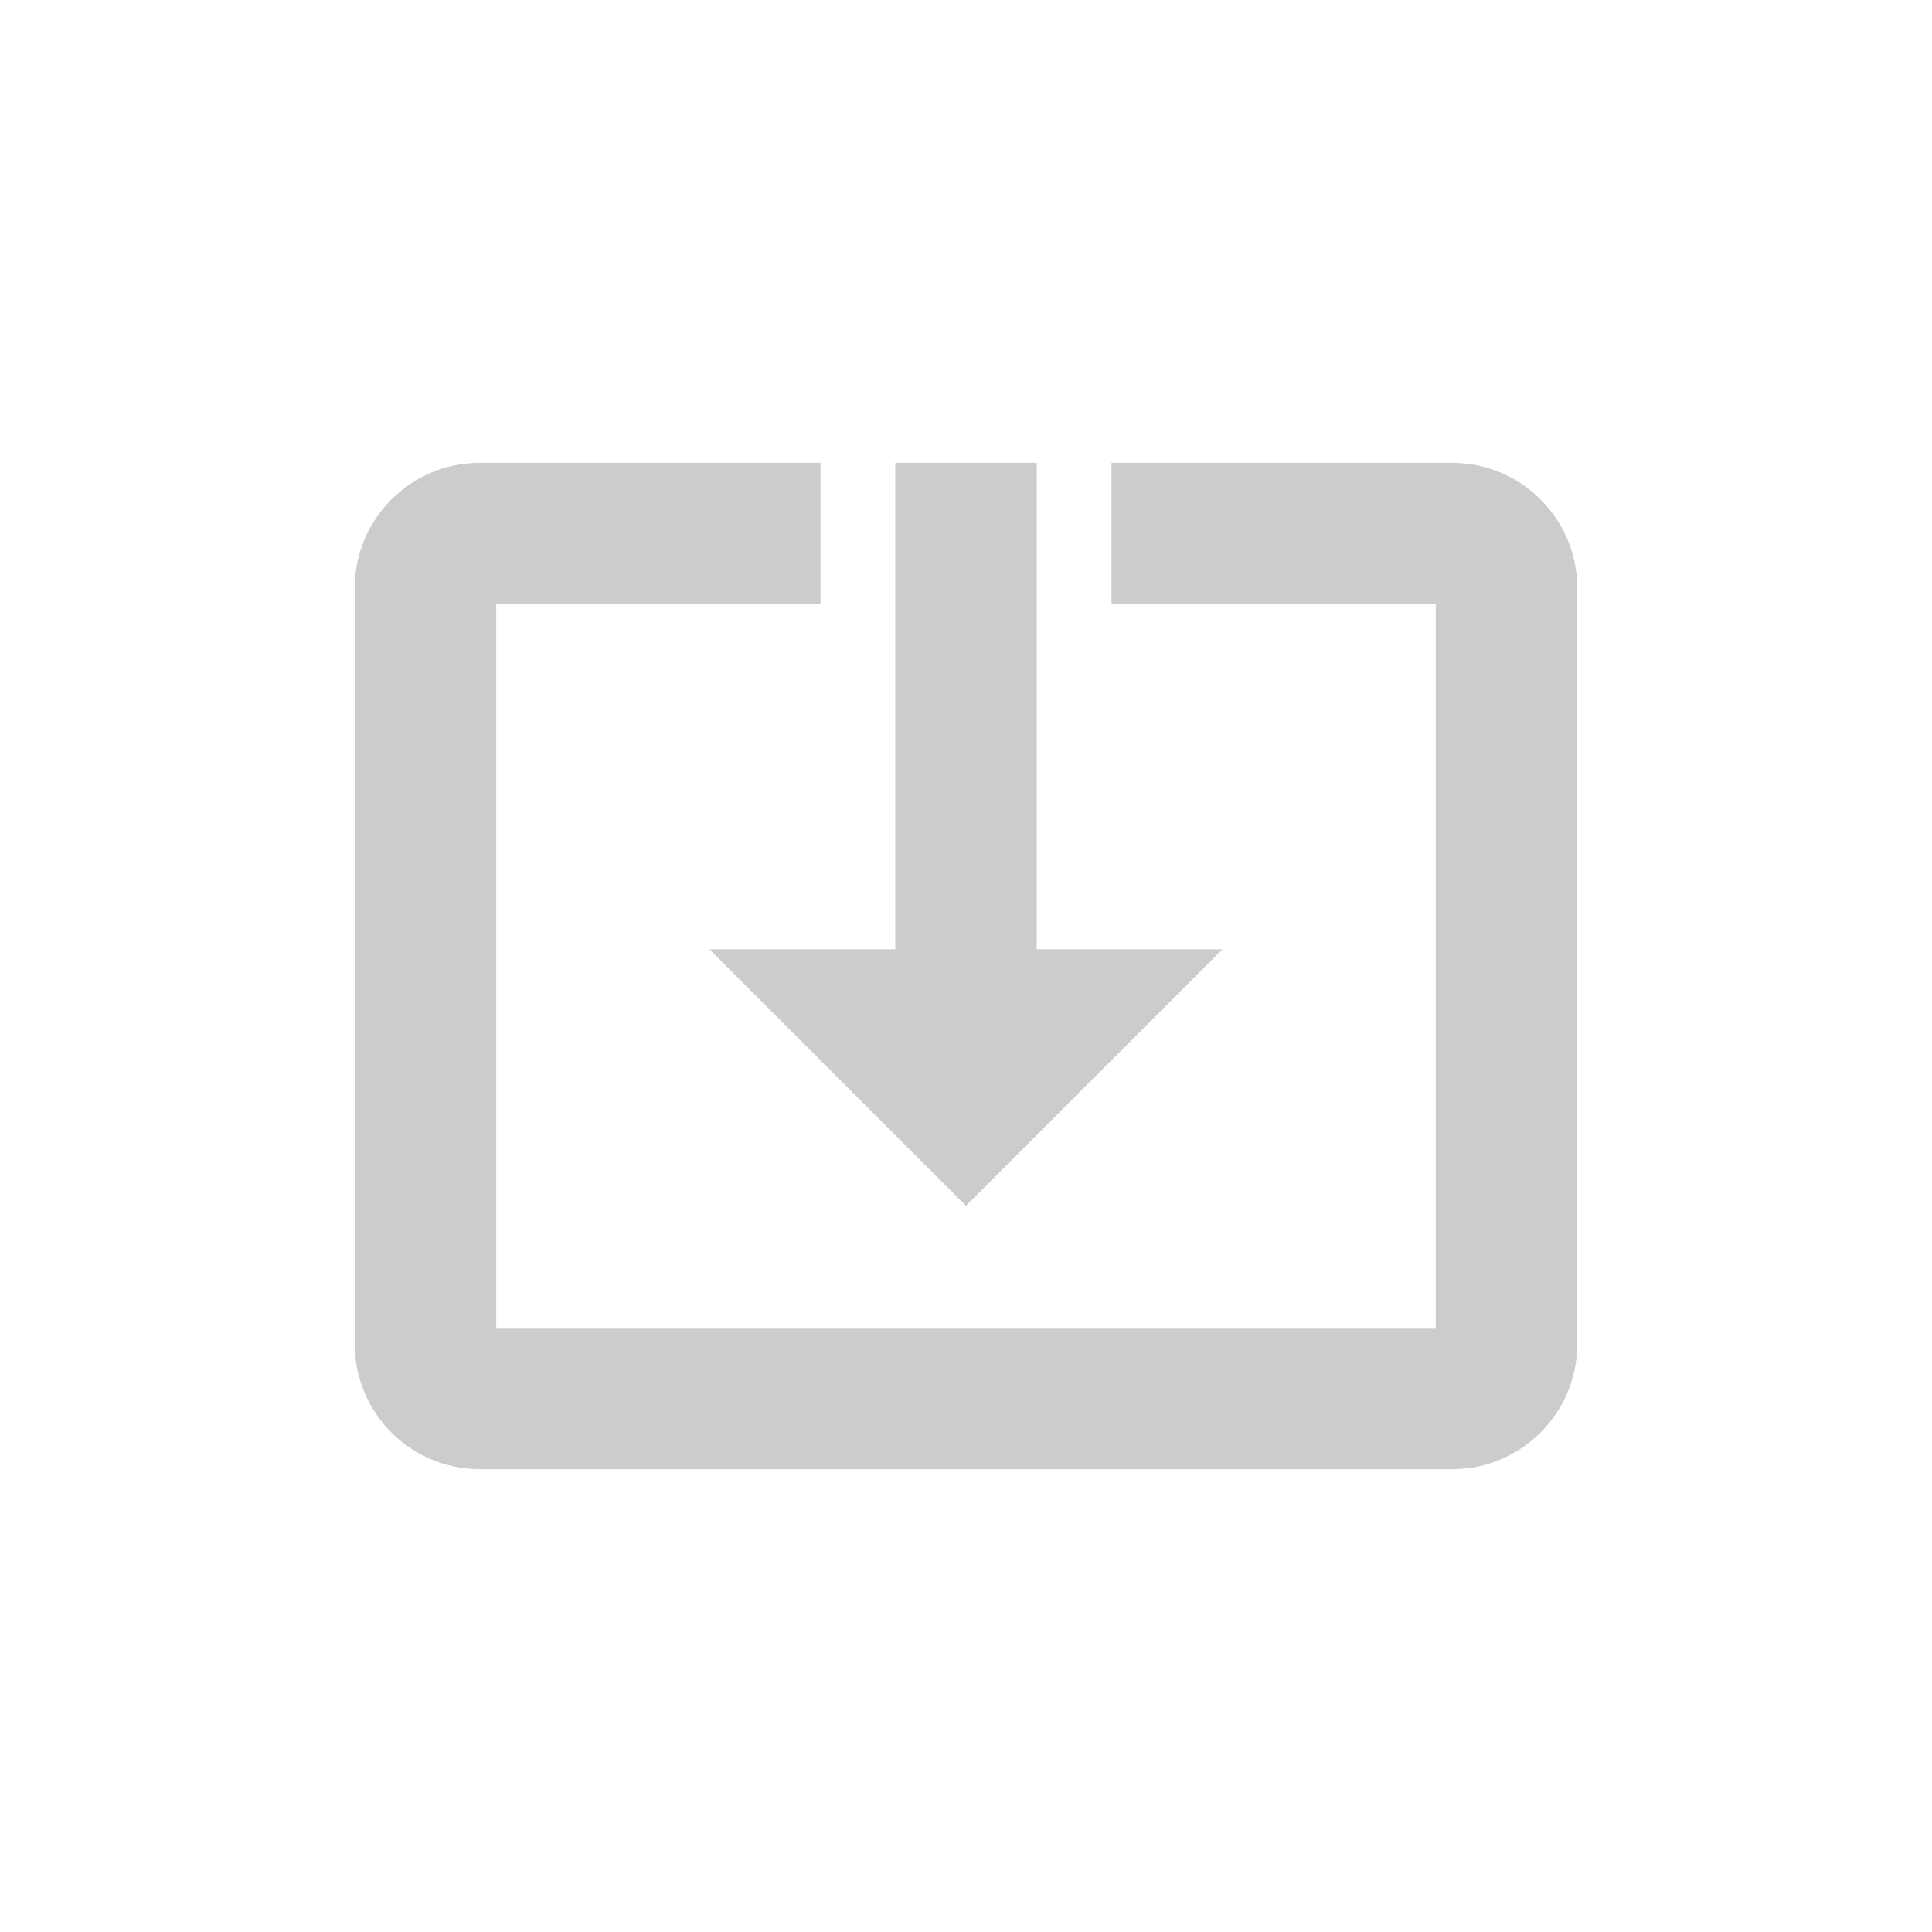
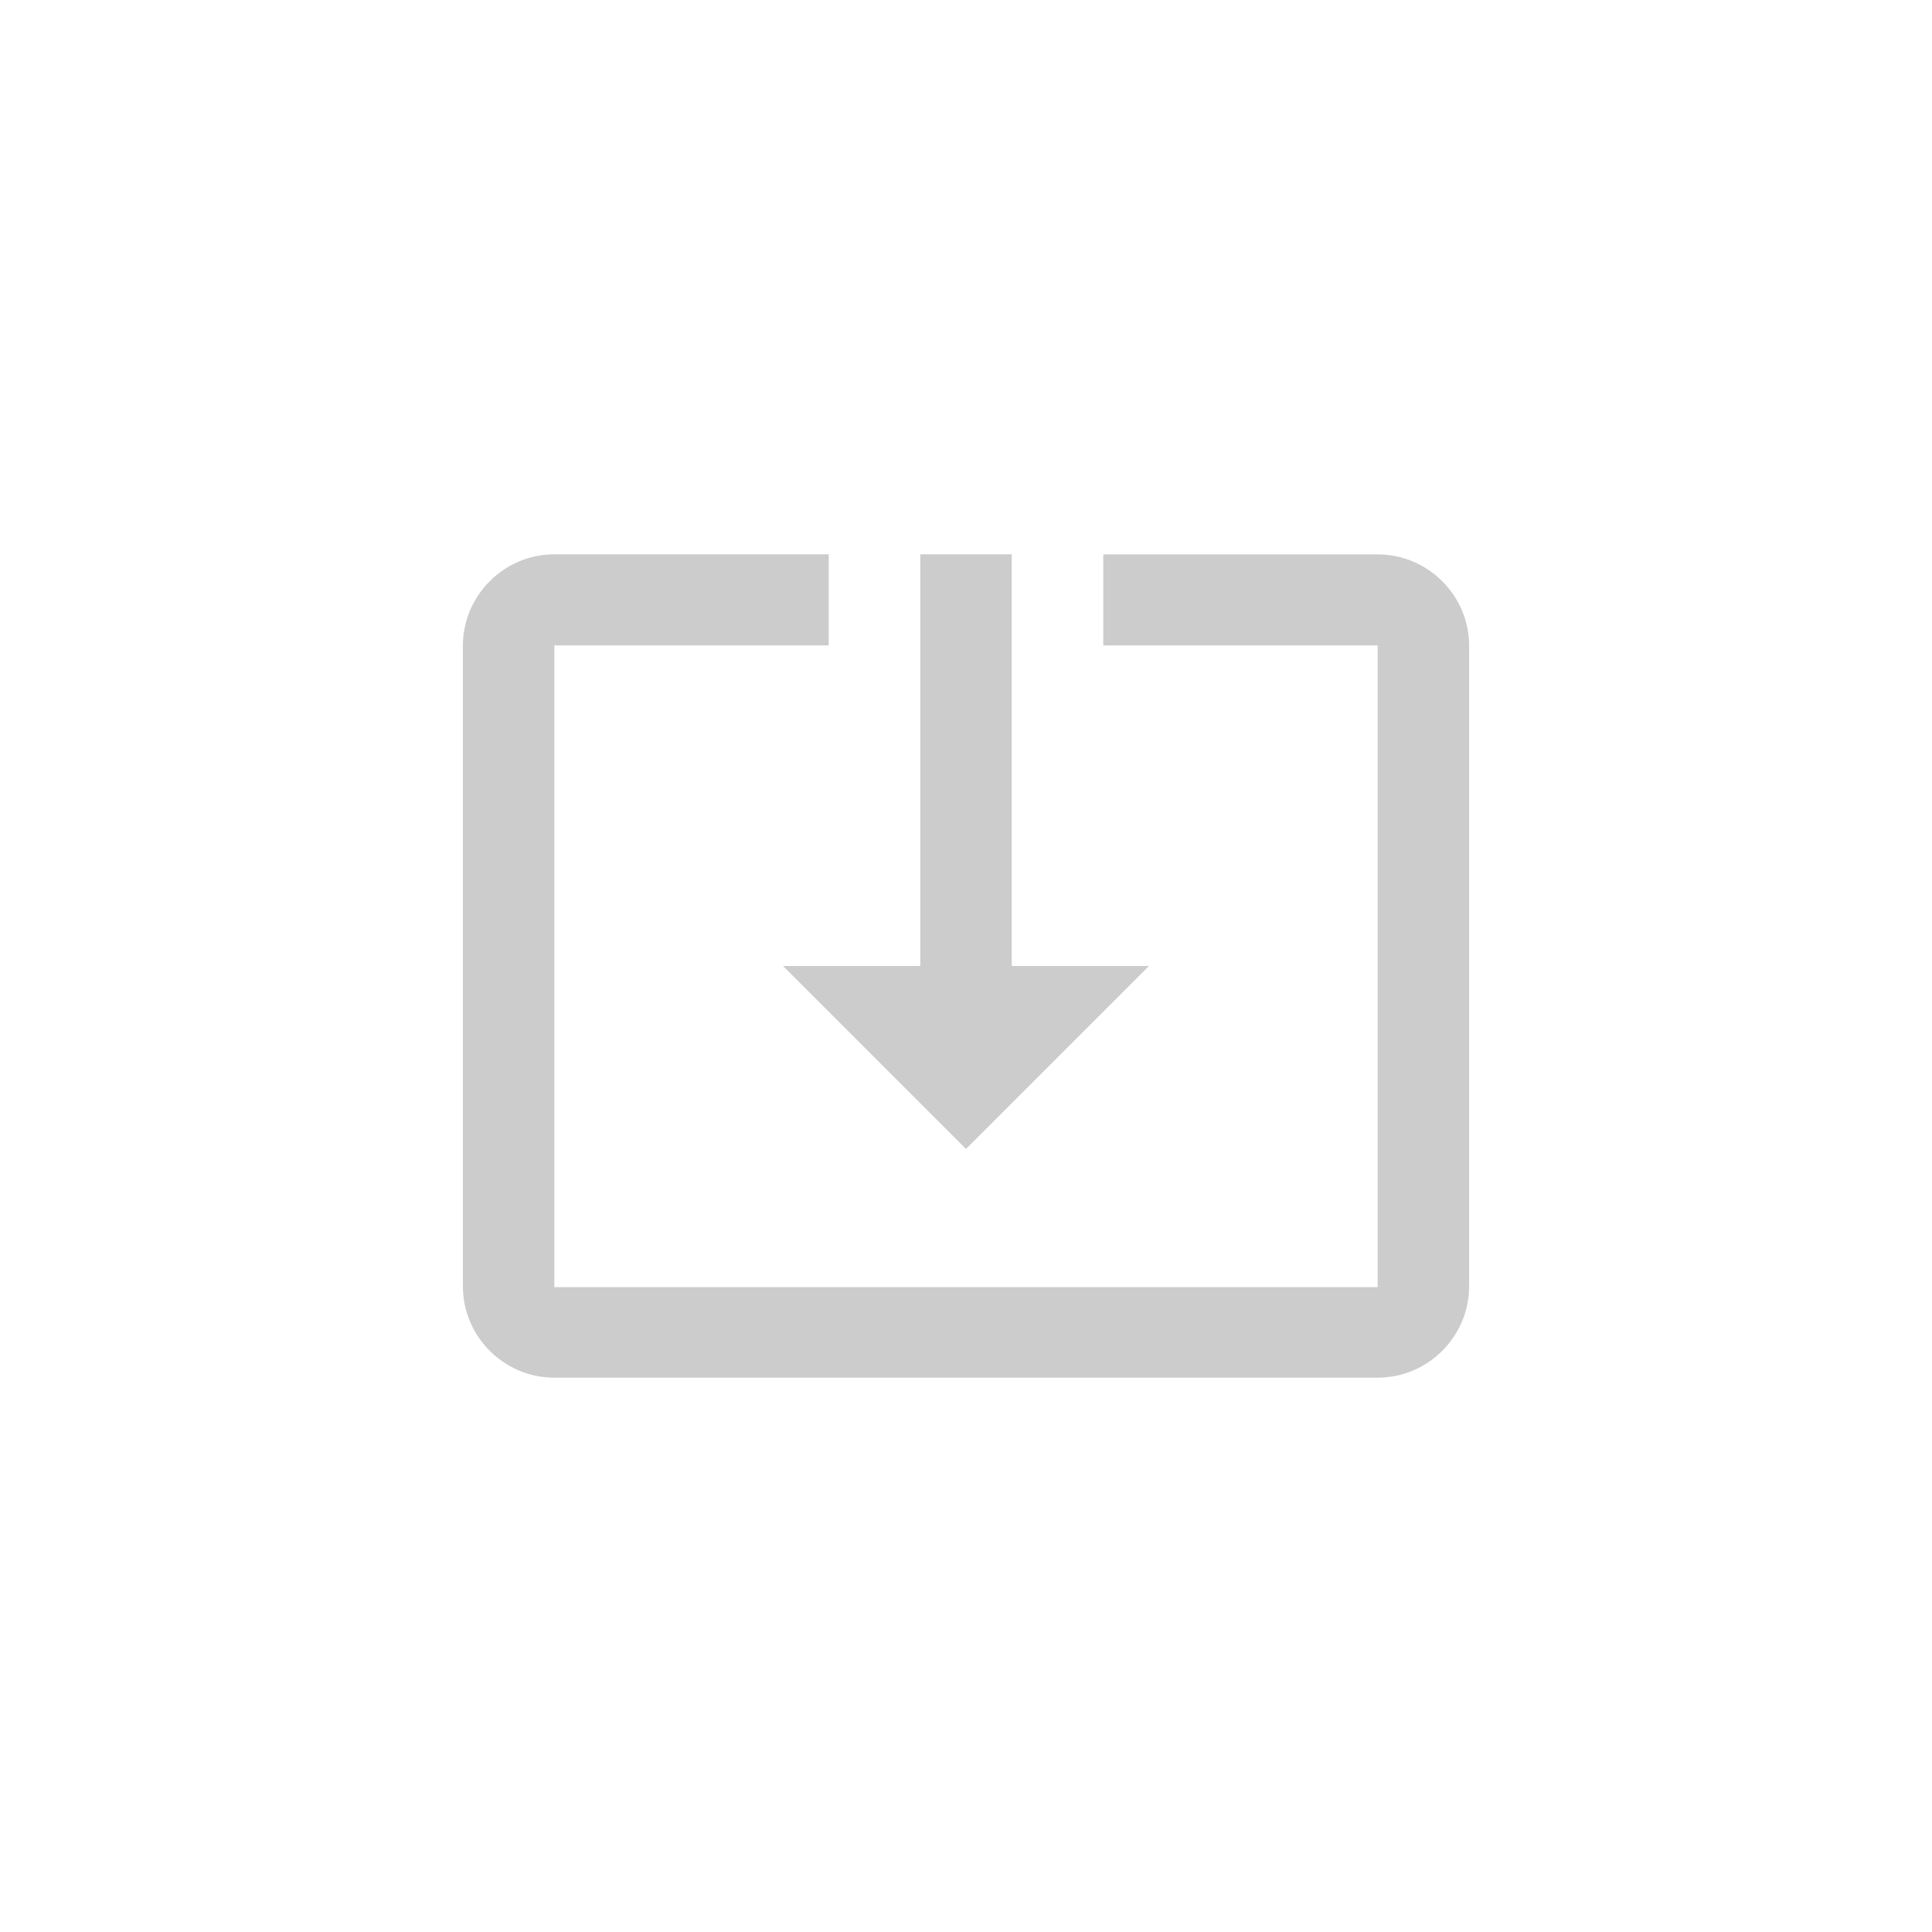
- <svg xmlns="http://www.w3.org/2000/svg" height="48" viewBox="0 0 48 48" width="48" version="1.1" id="svg6" style="fill:#000000">
+ <svg xmlns="http://www.w3.org/2000/svg" fill="#000000" height="48" viewBox="0 0 24 24" width="48" version="1.1" id="svg6">
  <defs id="defs10" />
-   <path d="m 0,24.5 h 24 v 24 H 0 Z" id="path2" style="fill:none" />
-   <path d="m 24,29.371 5.371,-5.371 H 25.343 V 11.914 H 22.657 V 24 H 18.629 Z M 36.086,11.914 h -8.057 v 2.672 h 8.057 v 18.84 H 11.914 v -18.84 h 8.057 V 11.914 h -8.057 c -1.477,0 -2.686,1.209 -2.686,2.686 v 18.8 c 0,1.477 1.209,2.686 2.686,2.686 h 24.171 c 1.477,0 2.686,-1.209 2.686,-2.686 V 14.6 c 0,-1.477 -1.209,-2.686 -2.686,-2.686 z" id="path4" style="fill:#cccccc;stroke:#cccccc;stroke-width:0.829;stroke-miterlimit:4;stroke-dasharray:none" />
+   <path d="M0 0h24v24H0z" fill="none" id="path2" />
+   <path style="fill:none" d="m -30.966,-3.254 h 24 V 20.746 h -24 z" id="path893" />
+   <path style="fill:none" d="m -27.712,-2.644 h 24 V 21.356 h -24 z" id="path4723" />
+   <rect style="fill:#cccccc;fill-opacity:1;stroke:#cccccc;stroke-width:2.135;stroke-miterlimit:4;stroke-dasharray:none" id="rect4765" width="15.661" height="13.525" x="-25.322" y="-7.627" />
+   <path style="fill:none" d="m -35.847,4.576 h 24 V 28.576 h -24 z" id="path4855" />
+   <path style="fill:none" d="m -32.792,5.356 h 24 v 24 h -24 z" id="path4966" />
+   <path style="fill:none" d="m -19.271,0 h 24 v 24 h -24 z" id="path4" />
+   <path style="fill:none" d="m -19.271,0 h 24 v 24 h -24 z" id="path2-1" />
+   <path style="fill:none" d="m -32.847,-0.414 h 24 V 23.586 h -24 z" id="path5304" />
+   <path style="fill:#cccccc;stroke-width:0.568" d="M 12,14.273 14.273,12 H 12.568 V 6.886 H 11.432 V 12 H 9.727 Z m 5.114,-7.386 h -3.409 v 1.131 h 3.409 V 15.989 H 6.886 V 8.017 H 10.295 V 6.886 H 6.886 C 6.261,6.886 5.75,7.398 5.75,8.023 v 7.955 c 0,0.625 0.511,1.136 1.136,1.136 H 17.114 c 0.625,0 1.136,-0.511 1.136,-1.136 V 8.023 c 0,-0.625 -0.511,-1.136 -1.136,-1.136 z" id="path5306" />
</svg>
